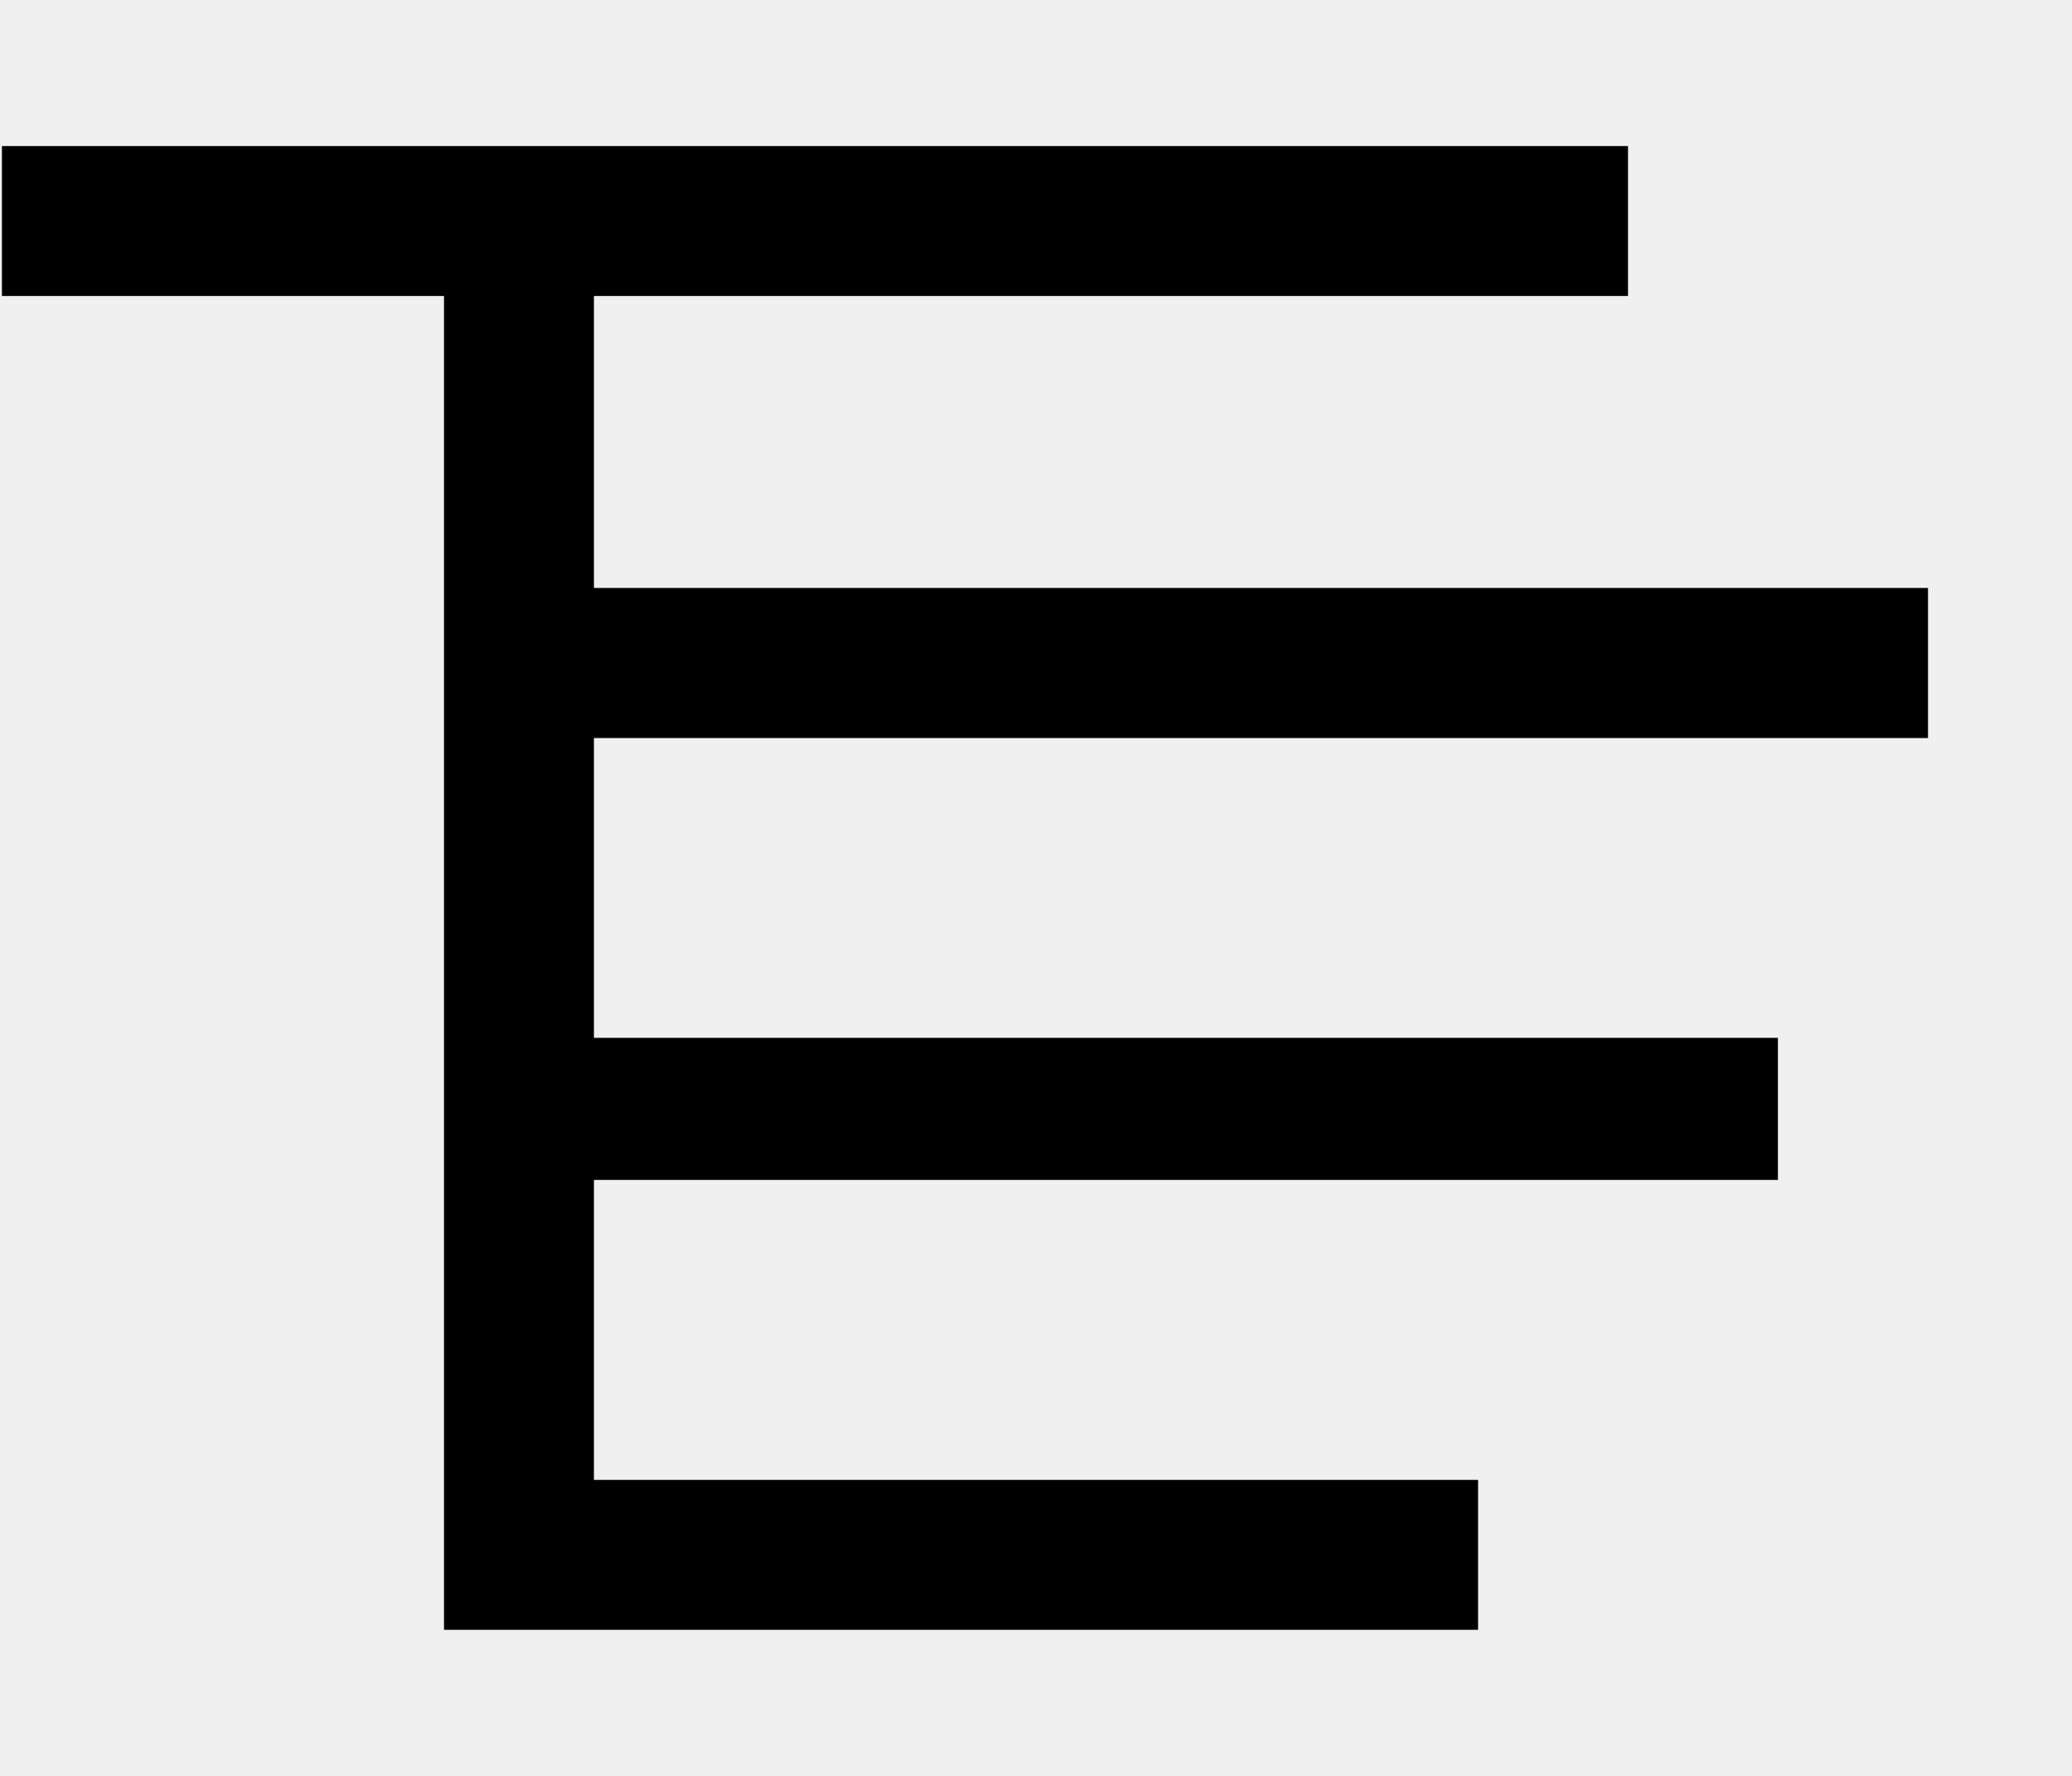
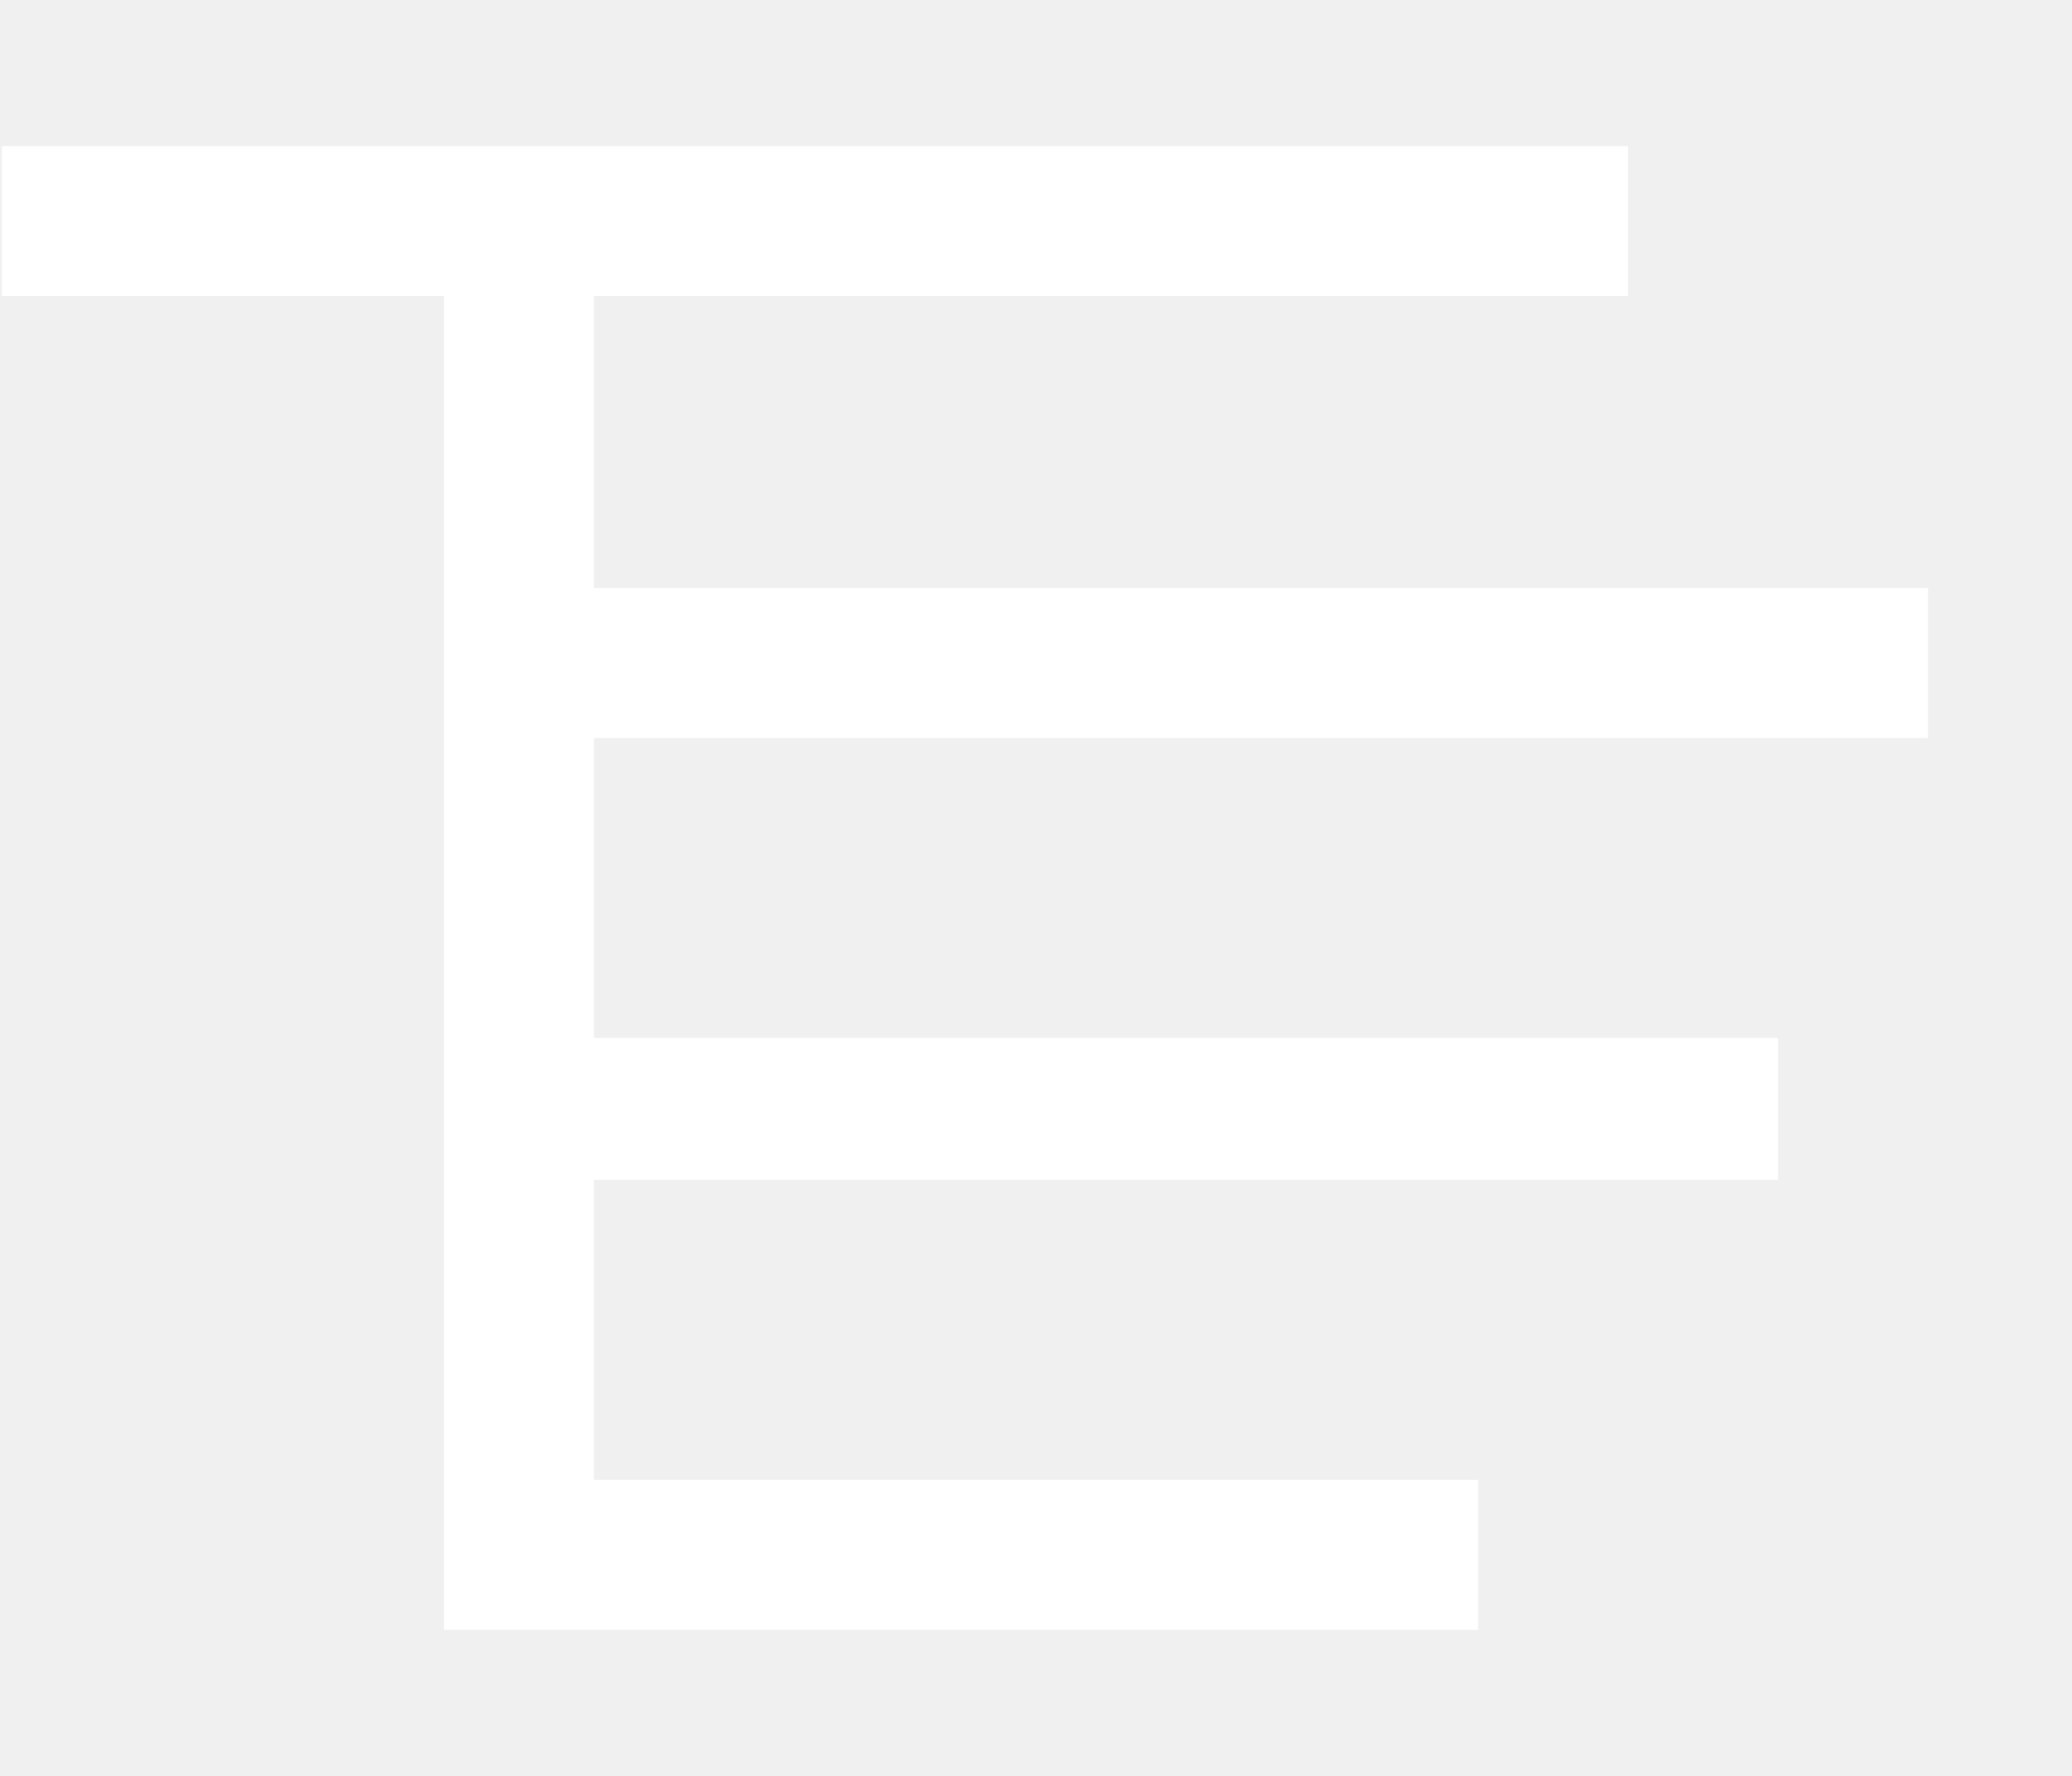
<svg xmlns="http://www.w3.org/2000/svg" width="14" height="12" viewBox="0 0 14 12" fill="none">
-   <path d="M3 7.013H12.013V7.973H3V7.013ZM3 10H9.987V11.013H3V10ZM3 3.973H13.027V4.987H3V3.973ZM0.013 0.987H11V2H0.013V0.987ZM3 2H4.013V11.013H3V2Z" fill="#000000" />
+   <path d="M3 7.013H12.013V7.973H3V7.013ZM3 10H9.987V11.013H3V10ZM3 3.973H13.027V4.987H3V3.973ZM0.013 0.987H11V2H0.013V0.987ZM3 2H4.013V11.013H3V2Z" fill="#FFFFFF" />
</svg>
